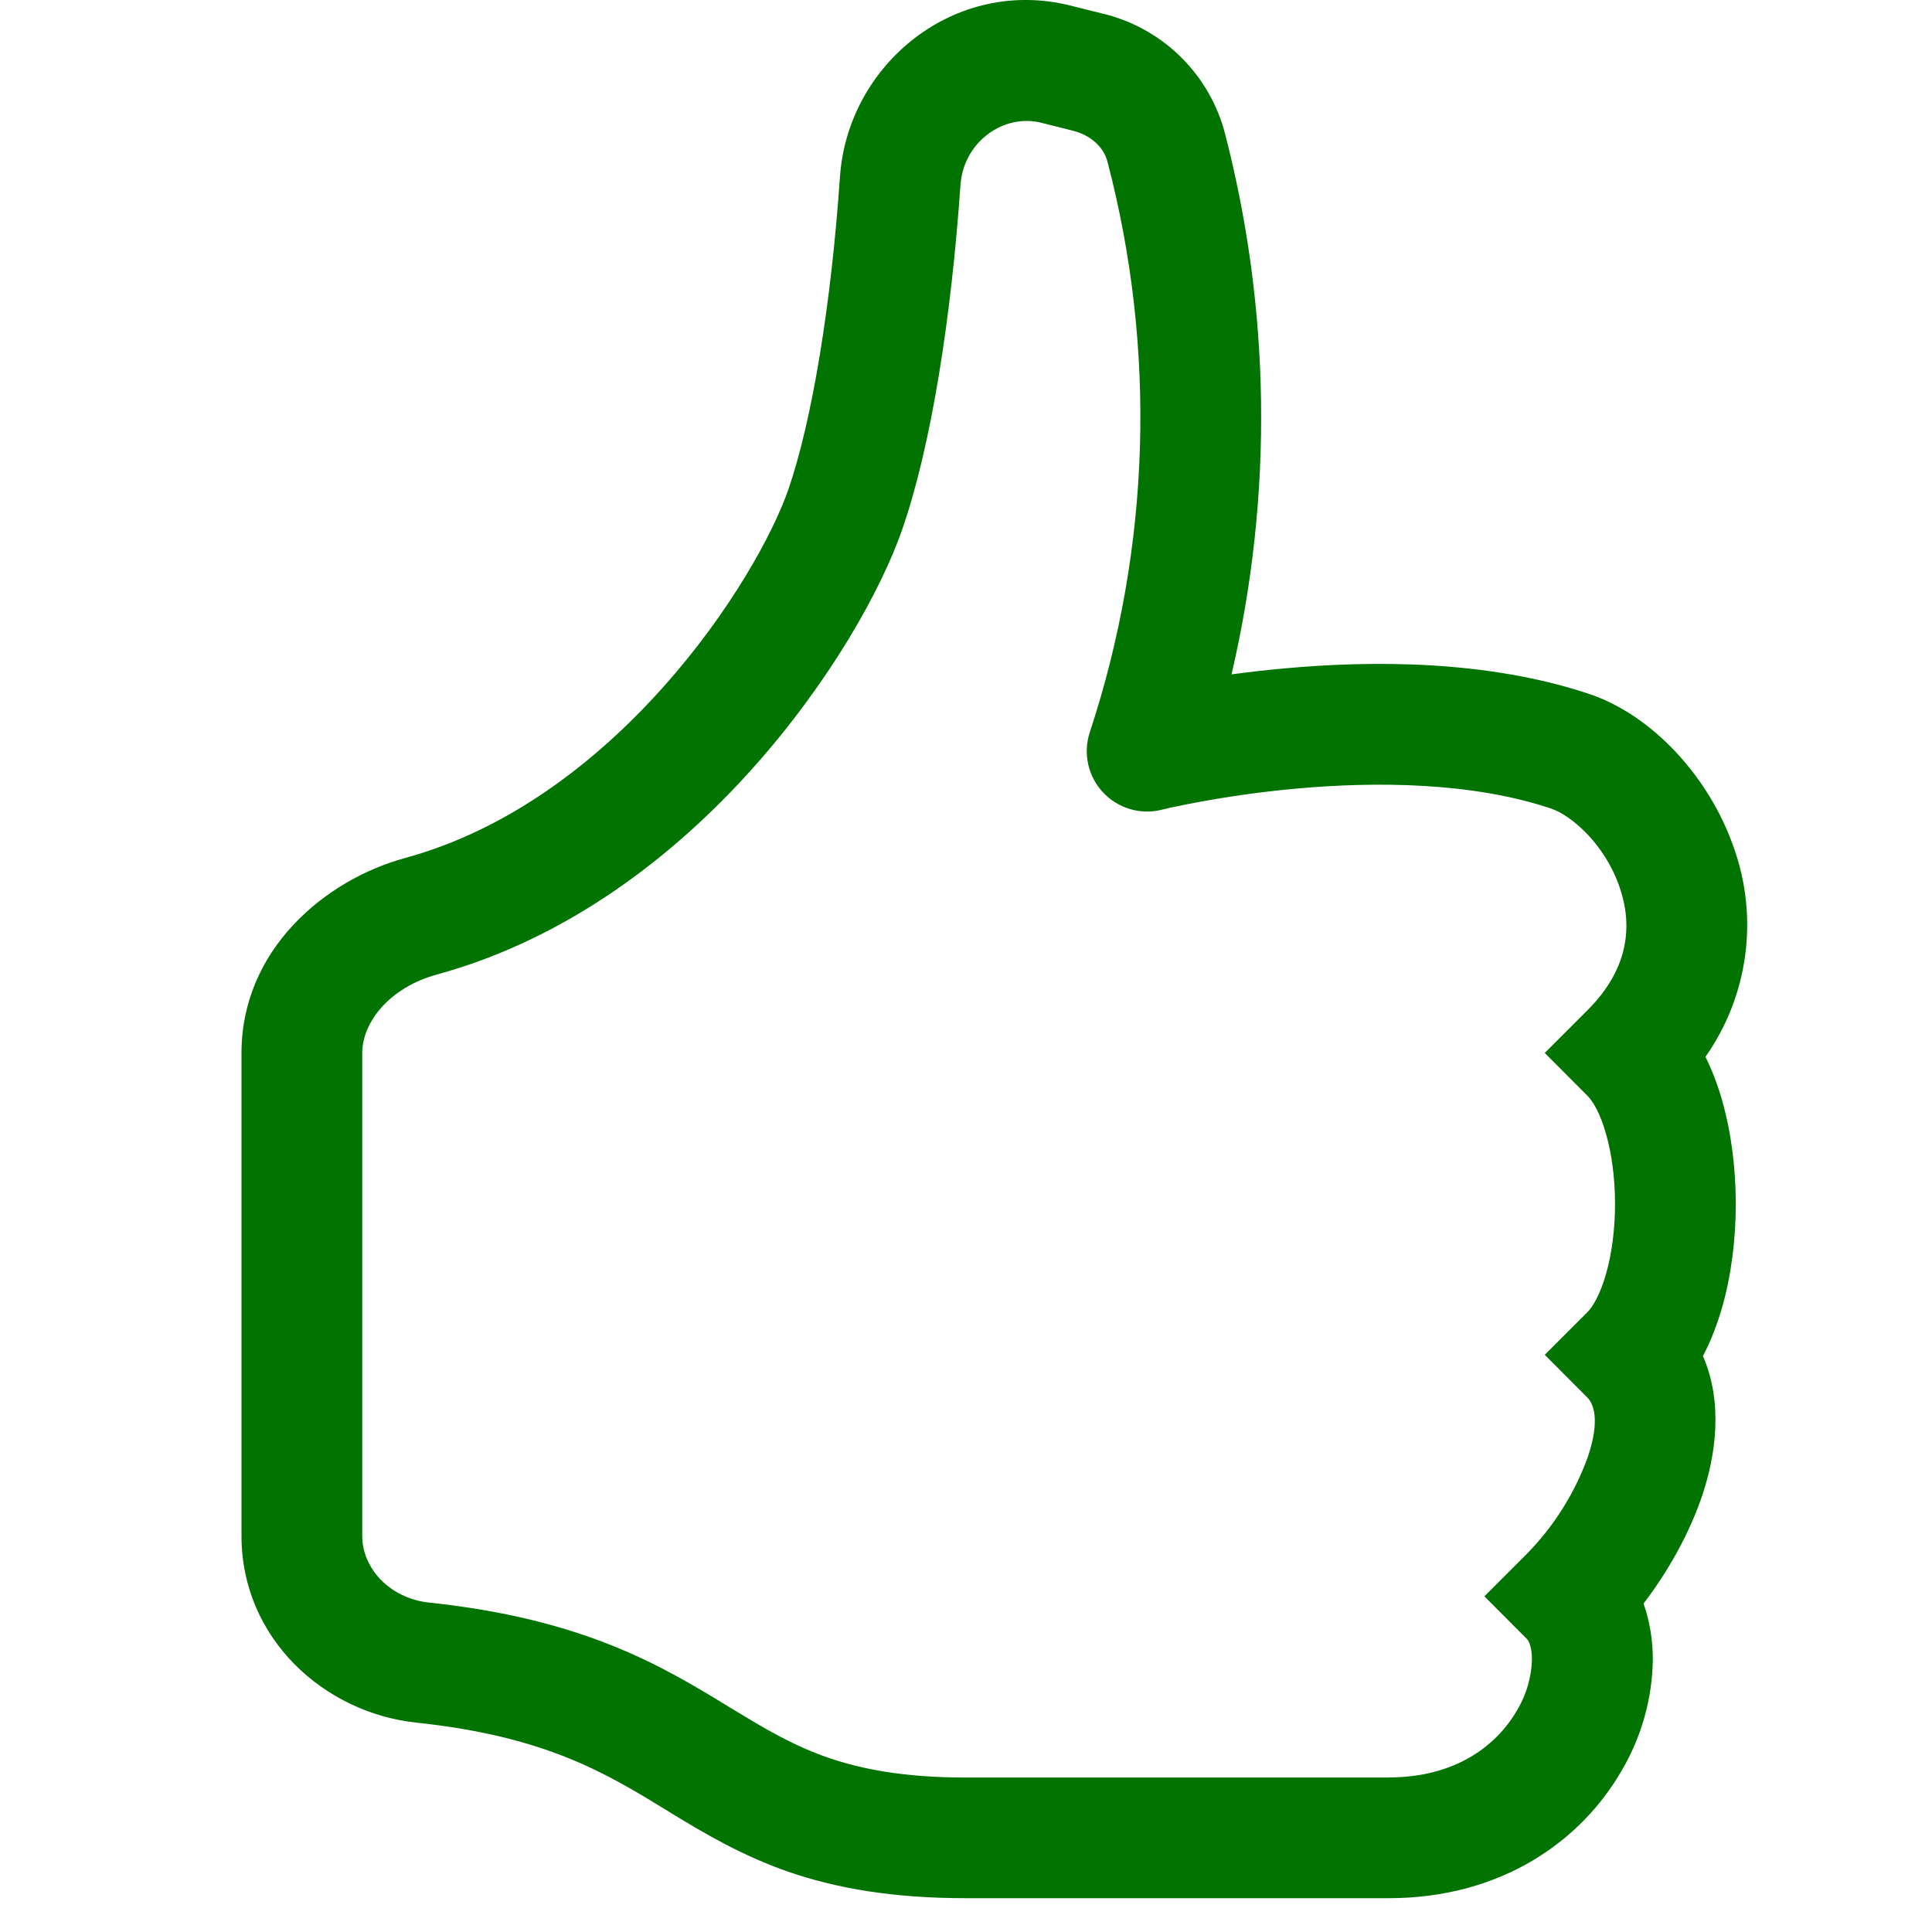
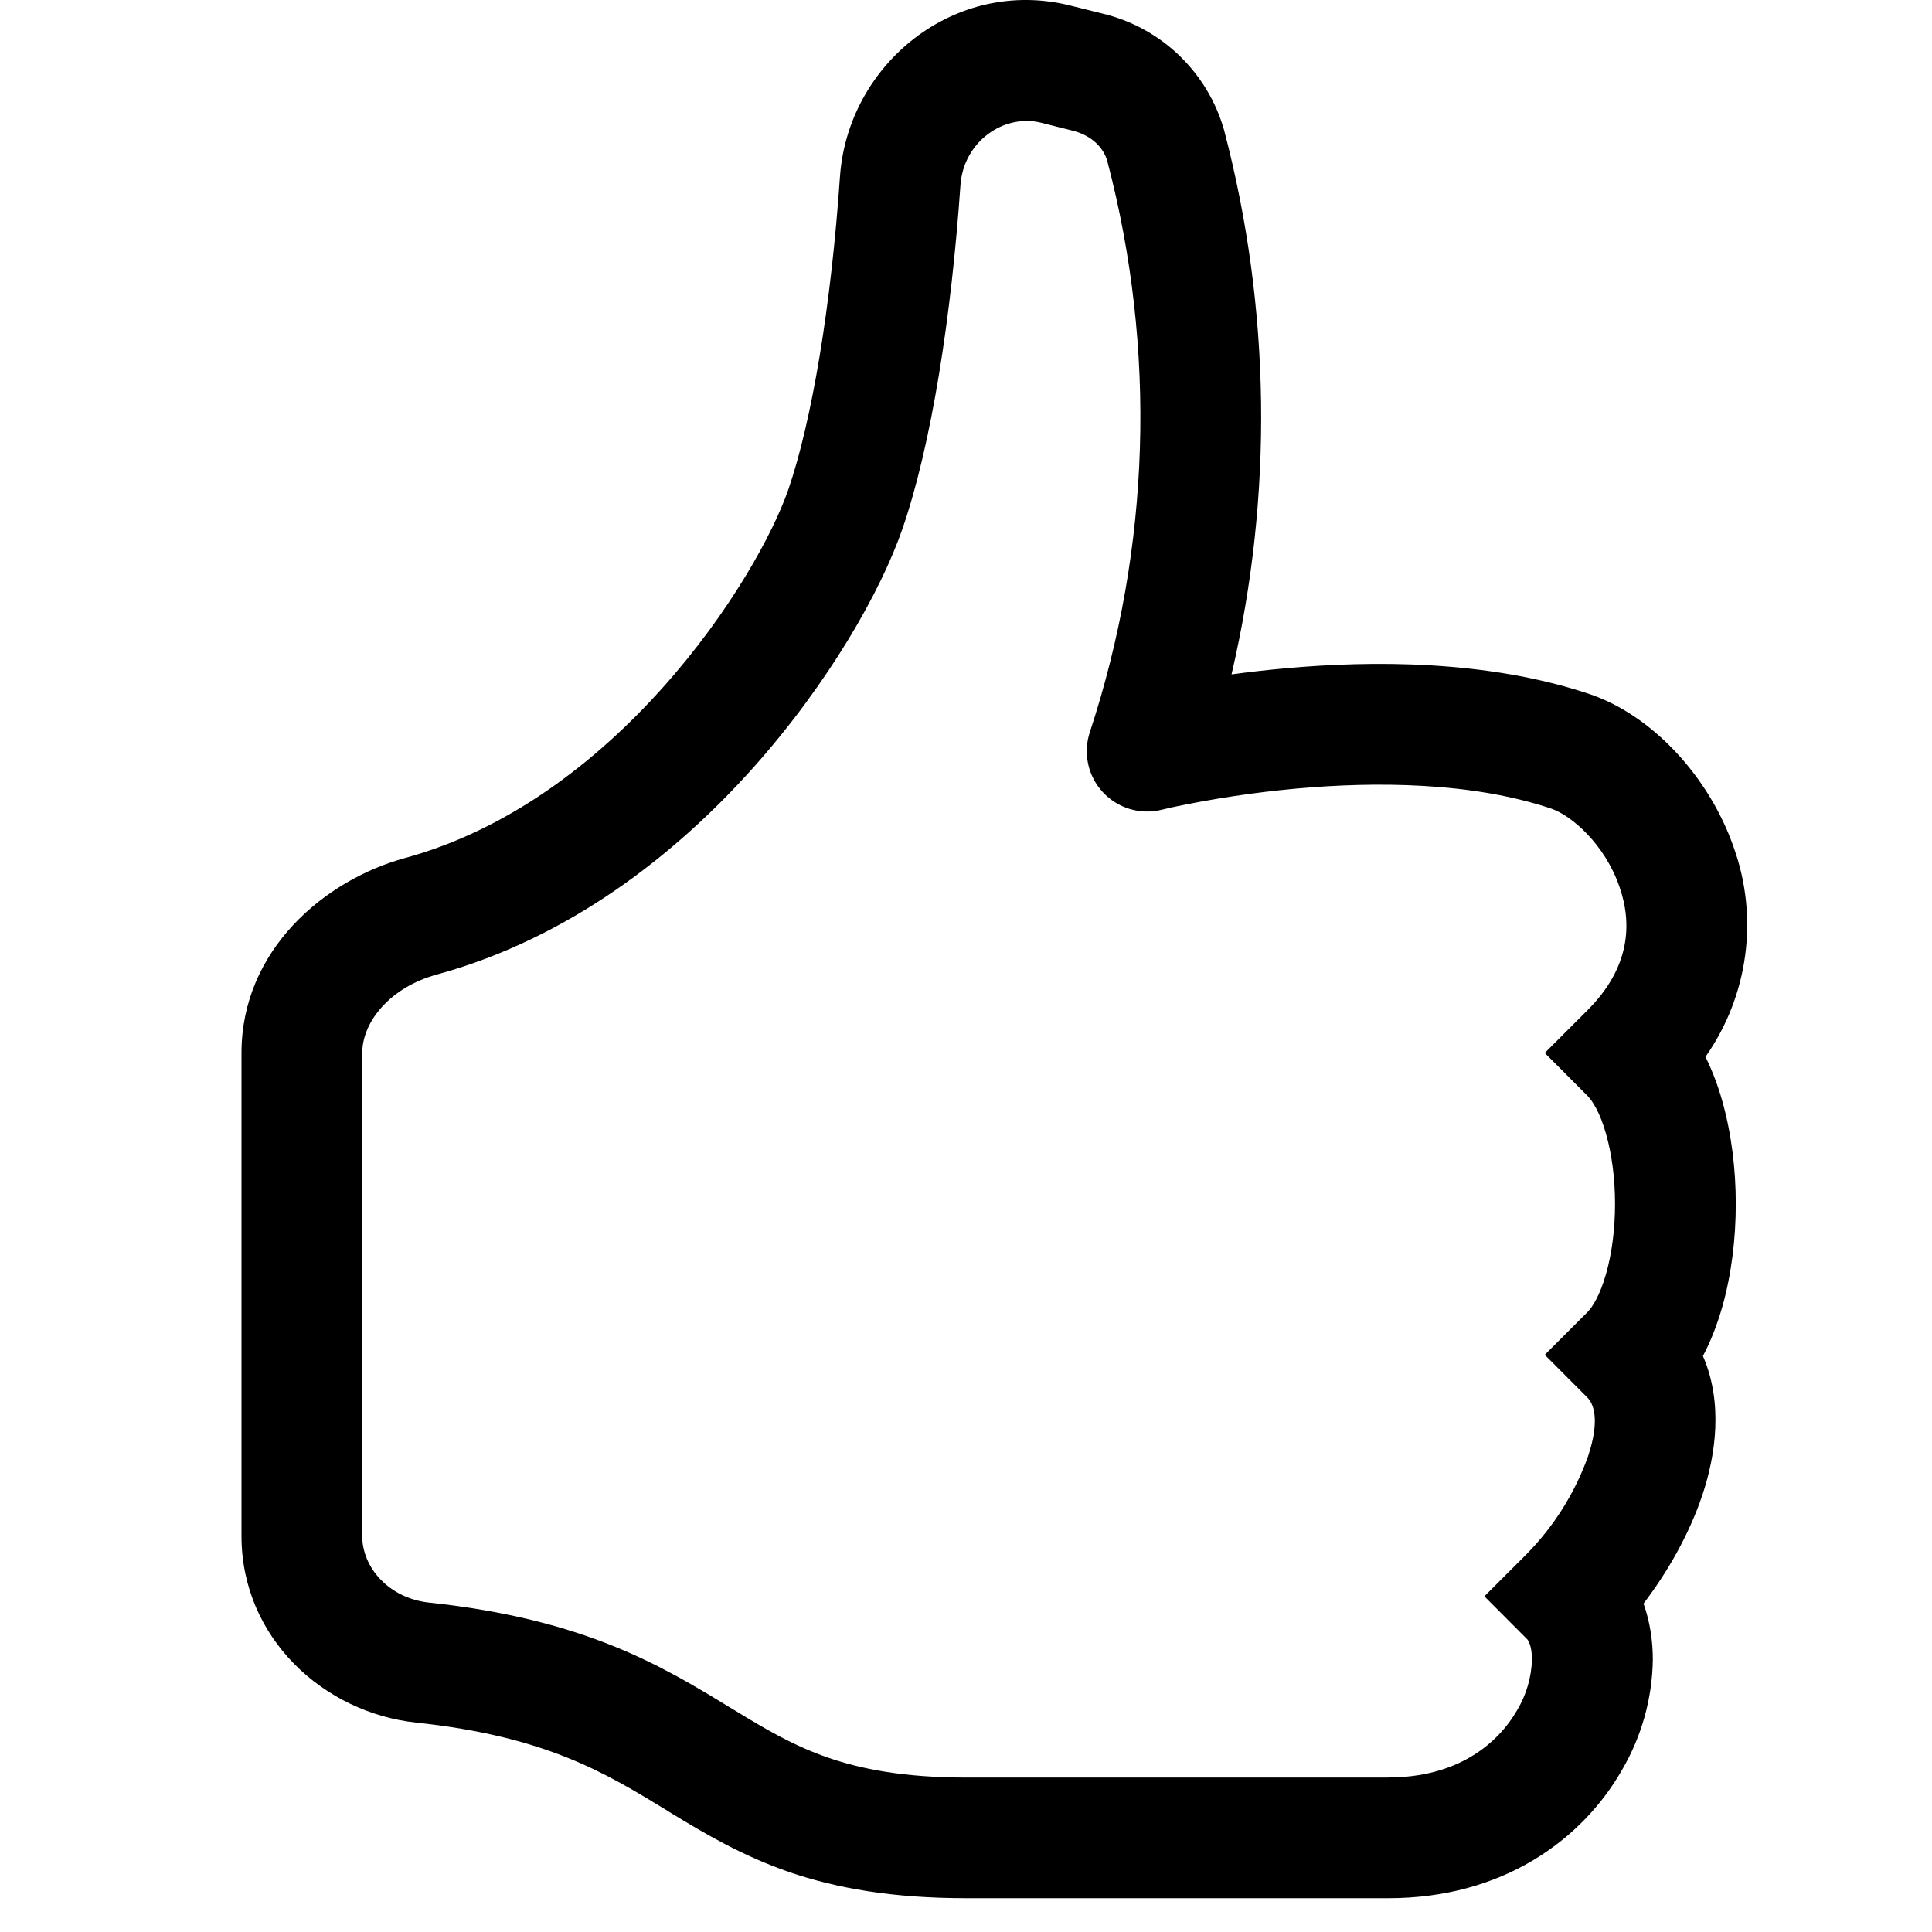
<svg xmlns="http://www.w3.org/2000/svg" width="16" height="16" fill="currentColor" class="bi bi-hand-thumbs-up" viewBox="0 0 16 16" version="1.1" id="svg4">
  <defs id="defs8" />
-   <path d="M8.864.046C7.908-.193 7.02.53 6.956 1.466c-.072 1.051-.23 2.016-.428 2.59-.125.36-.479 1.013-1.04 1.639-.557.623-1.282 1.178-2.131 1.41C2.685 7.288 2 7.87 2 8.72v4.001c0 .845.682 1.464 1.448 1.545 1.07.114 1.564.415 2.068.723l.048.03c.272.165.578.348.97.484.397.136.861.217 1.466.217h3.5c.937 0 1.599-.477 1.934-1.064a1.86 1.86 0 0 0 .254-.912c0-.152-.023-.312-.077-.464.201-.263.38-.578.488-.901.11-.33.172-.762.004-1.149.069-.13.12-.269.159-.403.077-.27.113-.568.113-.857 0-.288-.036-.585-.113-.856a2.144 2.144 0 0 0-.138-.362 1.9 1.9 0 0 0 .234-1.734c-.206-.592-.682-1.1-1.2-1.272-.847-.282-1.803-.276-2.516-.211a9.84 9.84 0 0 0-.443.05 9.365 9.365 0 0 0-.062-4.509A1.38 1.38 0 0 0 9.125.111L8.864.046zM11.5 14.721H8c-.51 0-.863-.069-1.14-.164-.281-.097-.506-.228-.776-.393l-.04-.024c-.555-.339-1.198-.731-2.49-.868-.333-.036-.554-.29-.554-.55V8.72c0-.254.226-.543.62-.65 1.095-.3 1.977-.996 2.614-1.708.635-.71 1.064-1.475 1.238-1.978.243-.7.407-1.768.482-2.85.025-.362.36-.594.667-.518l.262.066c.16.04.258.143.288.255a8.34 8.34 0 0 1-.145 4.725.5.5 0 0 0 .595.644l.003-.001.014-.003.058-.014a8.908 8.908 0 0 1 1.036-.157c.663-.06 1.457-.054 2.11.164.175.058.45.3.57.65.107.308.087.67-.266 1.022l-.353.353.353.354c.043.043.105.141.154.315.048.167.075.37.075.581 0 .212-.027.414-.075.582-.05.174-.111.272-.154.315l-.353.353.353.354c.047.047.109.177.005.488a2.224 2.224 0 0 1-.505.805l-.353.353.353.354c.006.005.041.05.041.17a.866.866 0 0 1-.121.416c-.165.288-.503.56-1.066.56z" id="path2" style="fill:#007300;fill-opacity:1.0" />
+   <path d="M8.864.046C7.908-.193 7.02.53 6.956 1.466c-.072 1.051-.23 2.016-.428 2.59-.125.36-.479 1.013-1.04 1.639-.557.623-1.282 1.178-2.131 1.41C2.685 7.288 2 7.87 2 8.72v4.001c0 .845.682 1.464 1.448 1.545 1.07.114 1.564.415 2.068.723l.048.03c.272.165.578.348.97.484.397.136.861.217 1.466.217h3.5c.937 0 1.599-.477 1.934-1.064a1.86 1.86 0 0 0 .254-.912c0-.152-.023-.312-.077-.464.201-.263.38-.578.488-.901.11-.33.172-.762.004-1.149.069-.13.12-.269.159-.403.077-.27.113-.568.113-.857 0-.288-.036-.585-.113-.856a2.144 2.144 0 0 0-.138-.362 1.9 1.9 0 0 0 .234-1.734c-.206-.592-.682-1.1-1.2-1.272-.847-.282-1.803-.276-2.516-.211a9.84 9.84 0 0 0-.443.05 9.365 9.365 0 0 0-.062-4.509A1.38 1.38 0 0 0 9.125.111L8.864.046zM11.5 14.721H8c-.51 0-.863-.069-1.14-.164-.281-.097-.506-.228-.776-.393l-.04-.024c-.555-.339-1.198-.731-2.49-.868-.333-.036-.554-.29-.554-.55V8.72c0-.254.226-.543.62-.65 1.095-.3 1.977-.996 2.614-1.708.635-.71 1.064-1.475 1.238-1.978.243-.7.407-1.768.482-2.85.025-.362.36-.594.667-.518l.262.066c.16.04.258.143.288.255a8.34 8.34 0 0 1-.145 4.725.5.5 0 0 0 .595.644l.003-.001.014-.003.058-.014a8.908 8.908 0 0 1 1.036-.157c.663-.06 1.457-.054 2.11.164.175.058.45.3.57.65.107.308.087.67-.266 1.022l-.353.353.353.354c.043.043.105.141.154.315.048.167.075.37.075.581 0 .212-.027.414-.075.582-.05.174-.111.272-.154.315l-.353.353.353.354c.047.047.109.177.005.488a2.224 2.224 0 0 1-.505.805l-.353.353.353.354c.006.005.041.05.041.17a.866.866 0 0 1-.121.416c-.165.288-.503.56-1.066.56z" id="path2" style="fill:#000000;fill-opacity:1" />
</svg>
